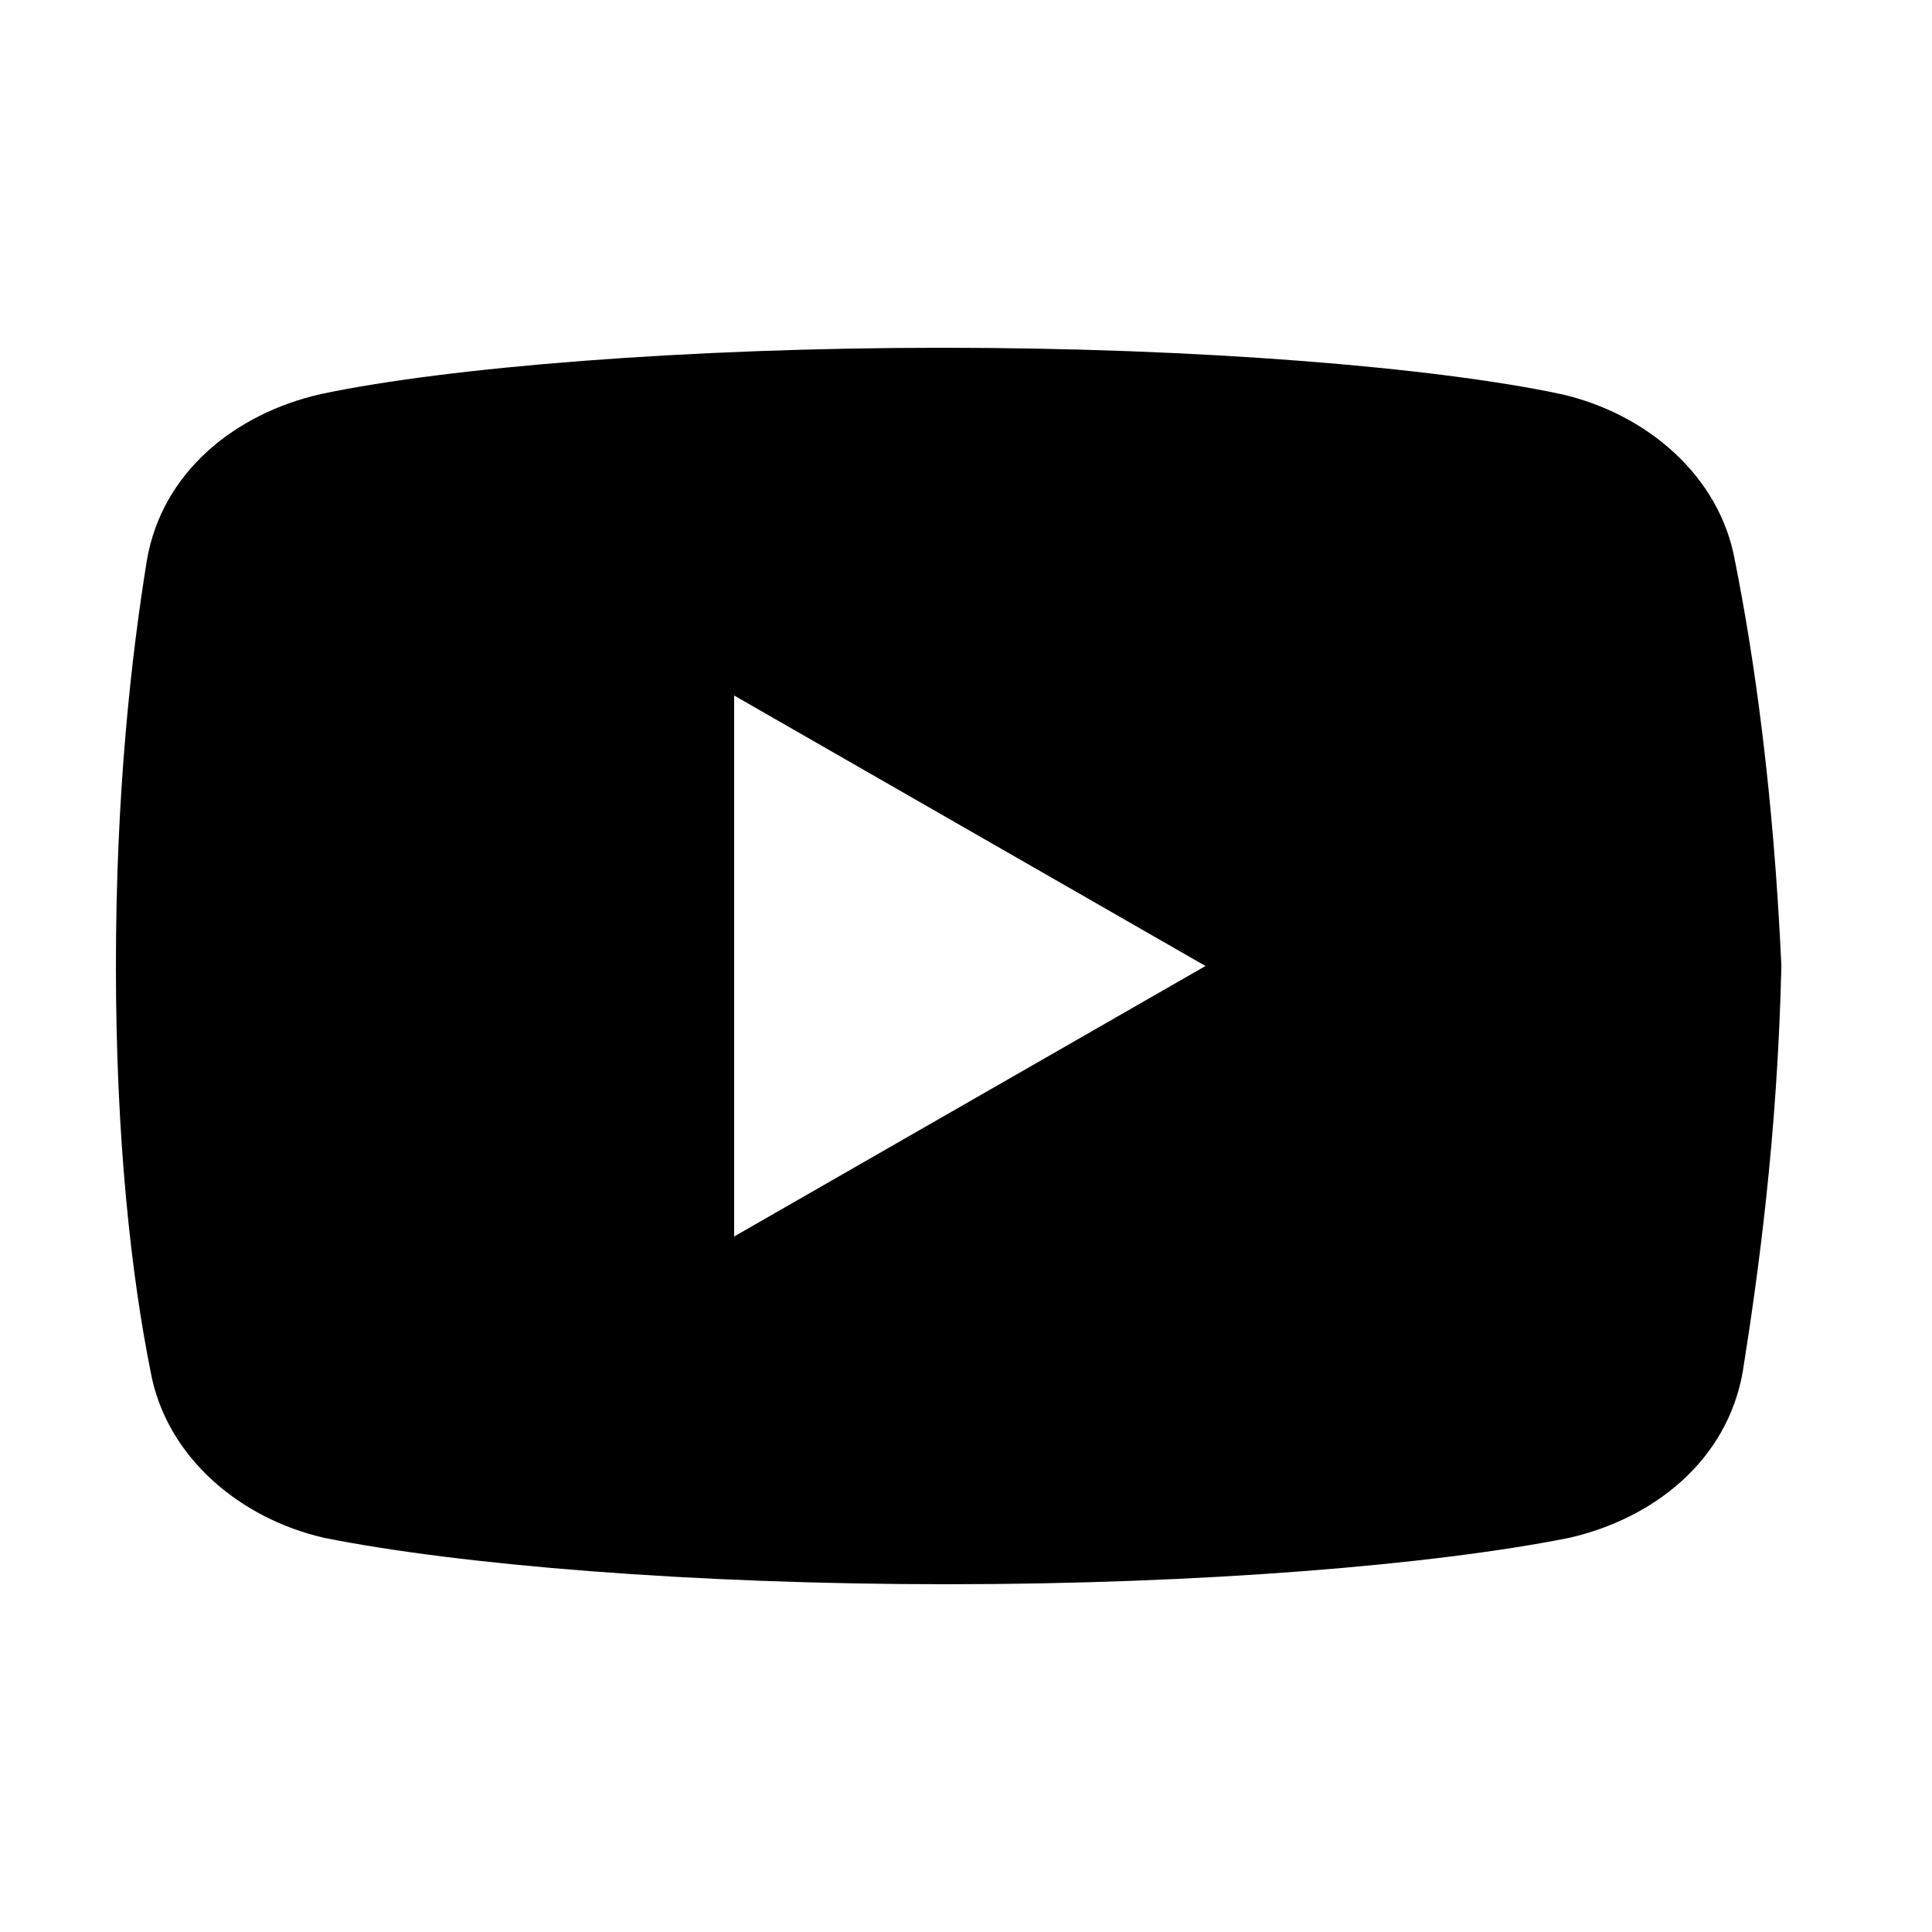
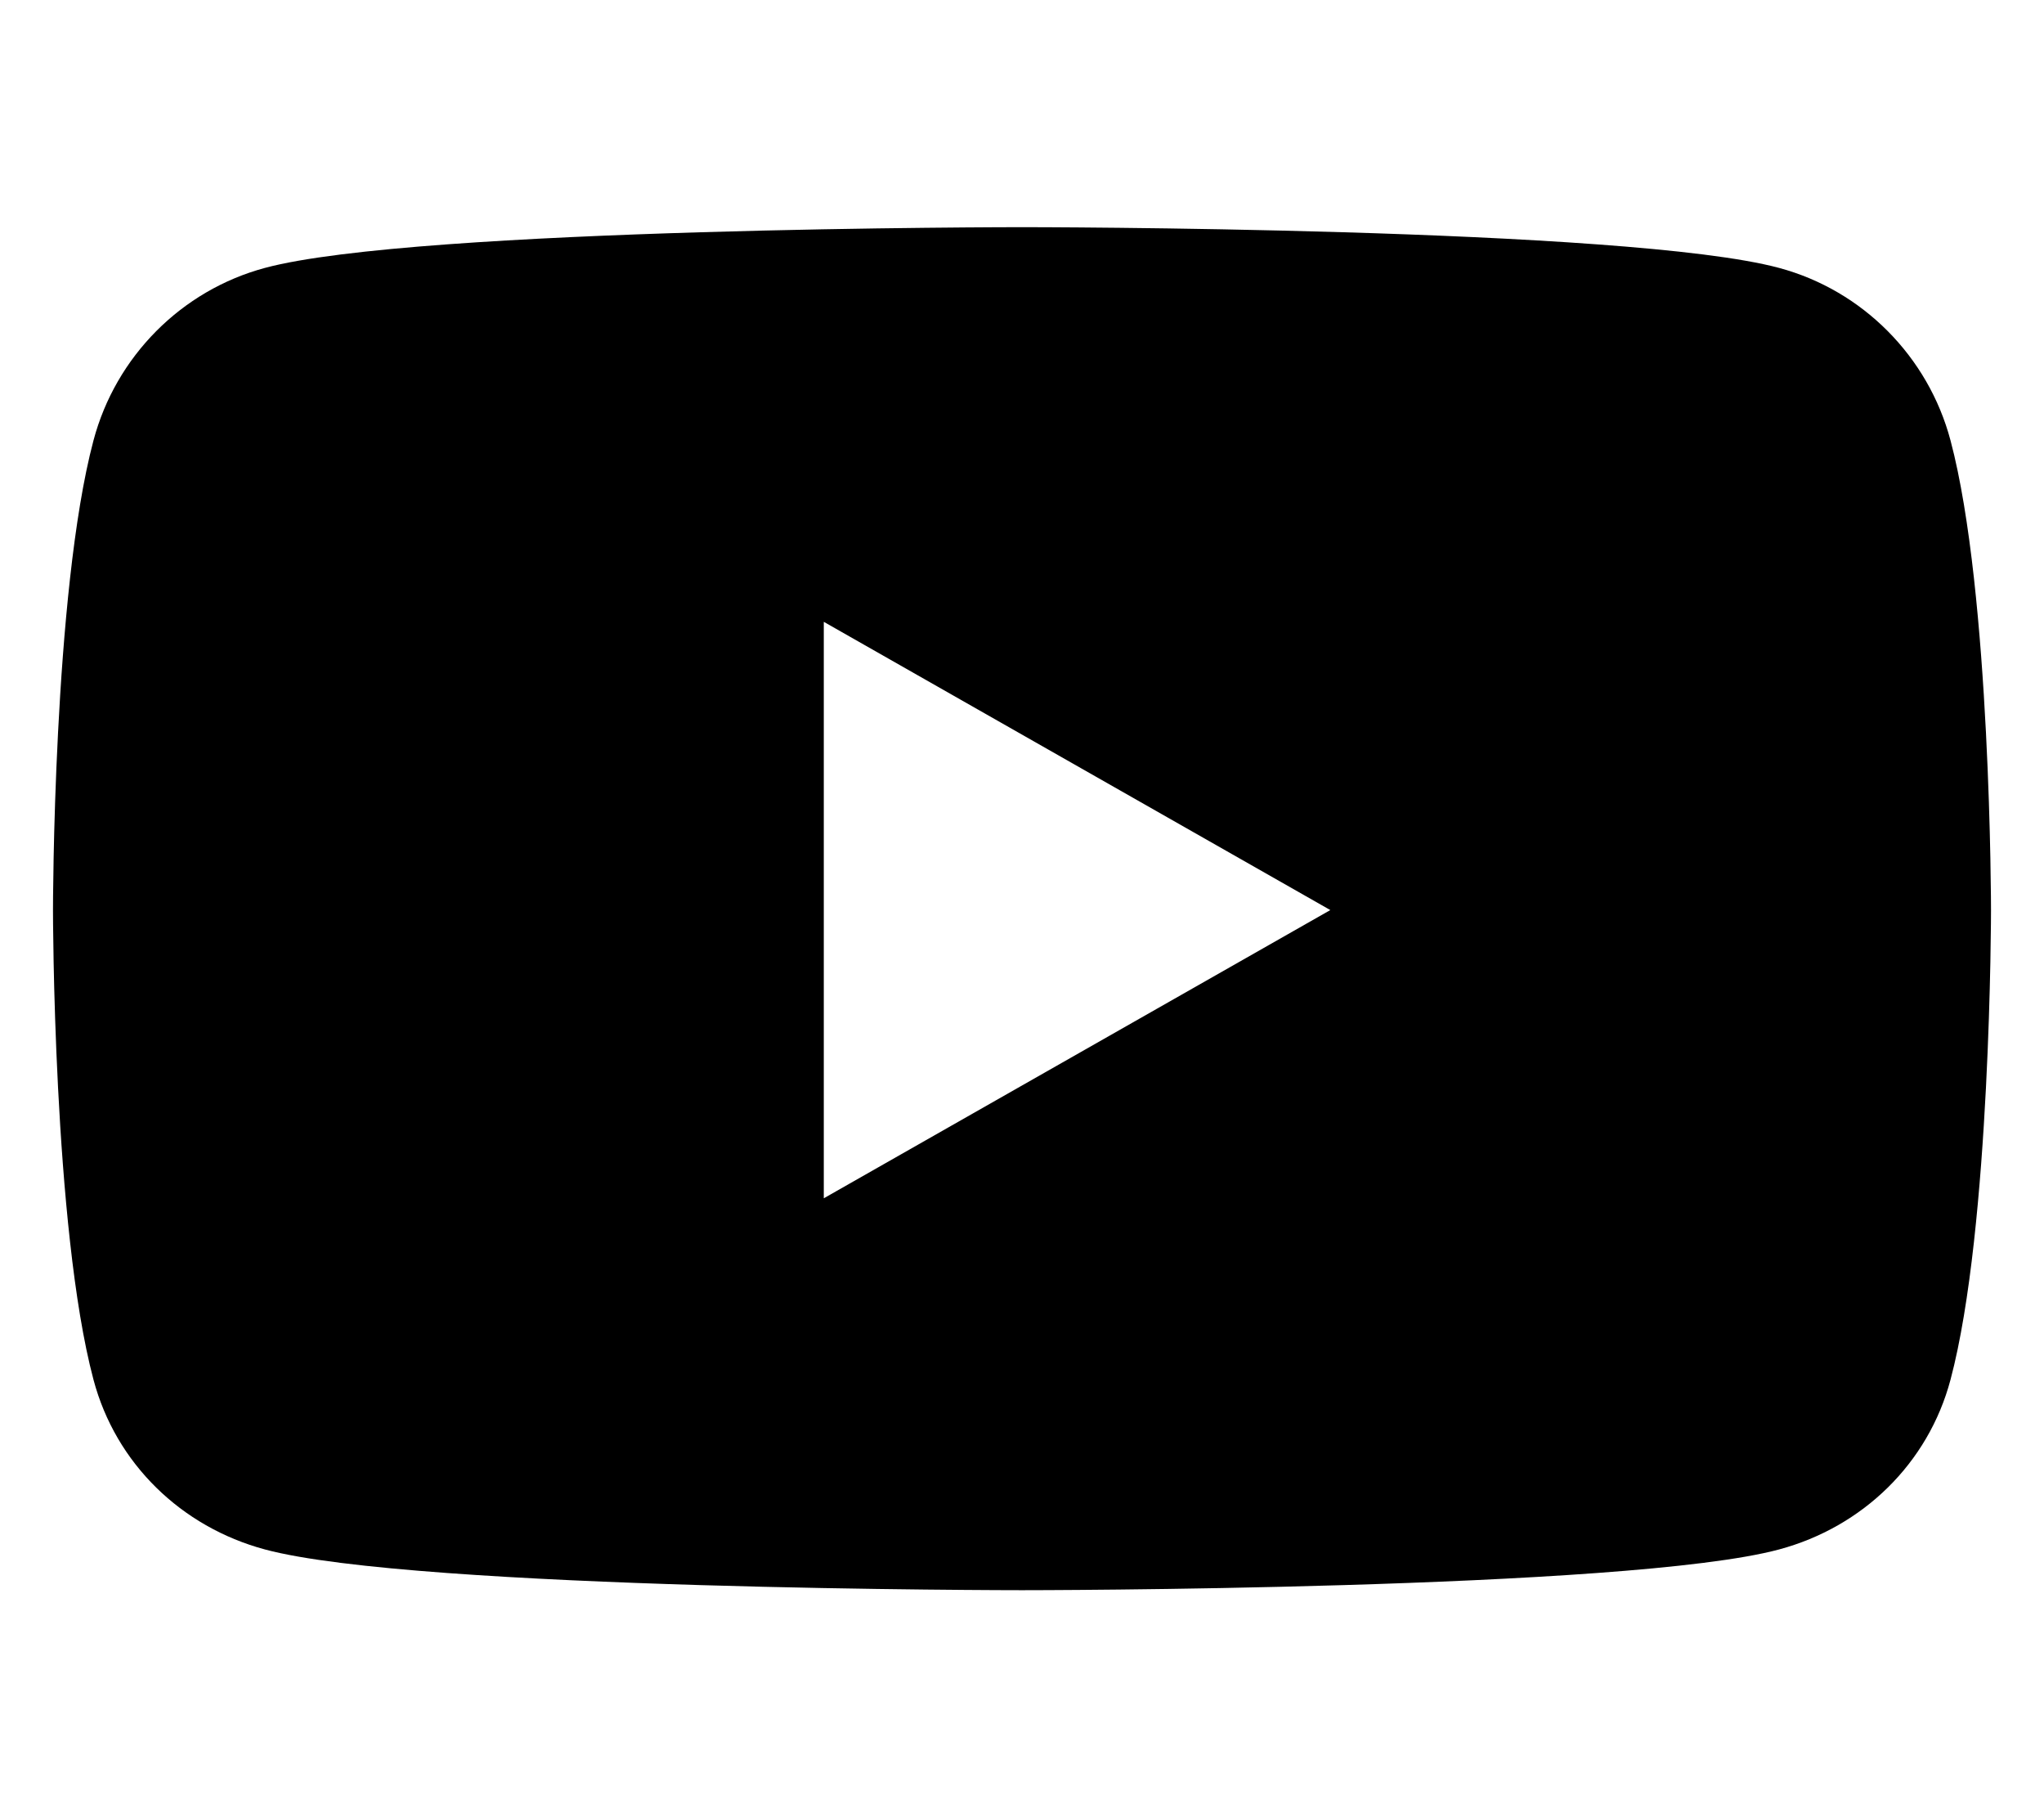
- <svg xmlns="http://www.w3.org/2000/svg" viewBox="0 0 50 50" width="100px" height="100px">
-   <path d="M 44.898 14.5 C 44.5 12.301 42.602 10.699 40.398 10.199 C 37.102 9.5 31 9 24.398 9 C 17.801 9 11.602 9.5 8.301 10.199 C 6.102 10.699 4.199 12.199 3.801 14.5 C 3.398 17 3 20.5 3 25 C 3 29.5 3.398 33 3.898 35.5 C 4.301 37.699 6.199 39.301 8.398 39.801 C 11.898 40.5 17.898 41 24.5 41 C 31.102 41 37.102 40.5 40.602 39.801 C 42.801 39.301 44.699 37.801 45.102 35.5 C 45.5 33 46 29.398 46.102 25 C 45.898 20.5 45.398 17 44.898 14.5 Z M 19 32 L 19 18 L 31.199 25 Z" />
+ <svg id="youtube" viewBox="0 0 576 512">
+   <path d="M549.655 124.083c-6.281-23.65-24.787-42.276-48.284-48.597C458.781 64 288 64 288 64S117.22 64 74.629 75.486c-23.497 6.322-42.003 24.947-48.284 48.597-11.412 42.867-11.412 132.305-11.412 132.305s0 89.438 11.412 132.305c6.281 23.65 24.787 41.5 48.284 47.821C117.22 448 288 448 288 448s170.78 0 213.371-11.486c23.497-6.321 42.003-24.171 48.284-47.821 11.412-42.867 11.412-132.305 11.412-132.305s0-89.438-11.412-132.305zm-317.51 213.508V175.185l142.739 81.205-142.739 81.201z" fill="currentColor" />
</svg>
